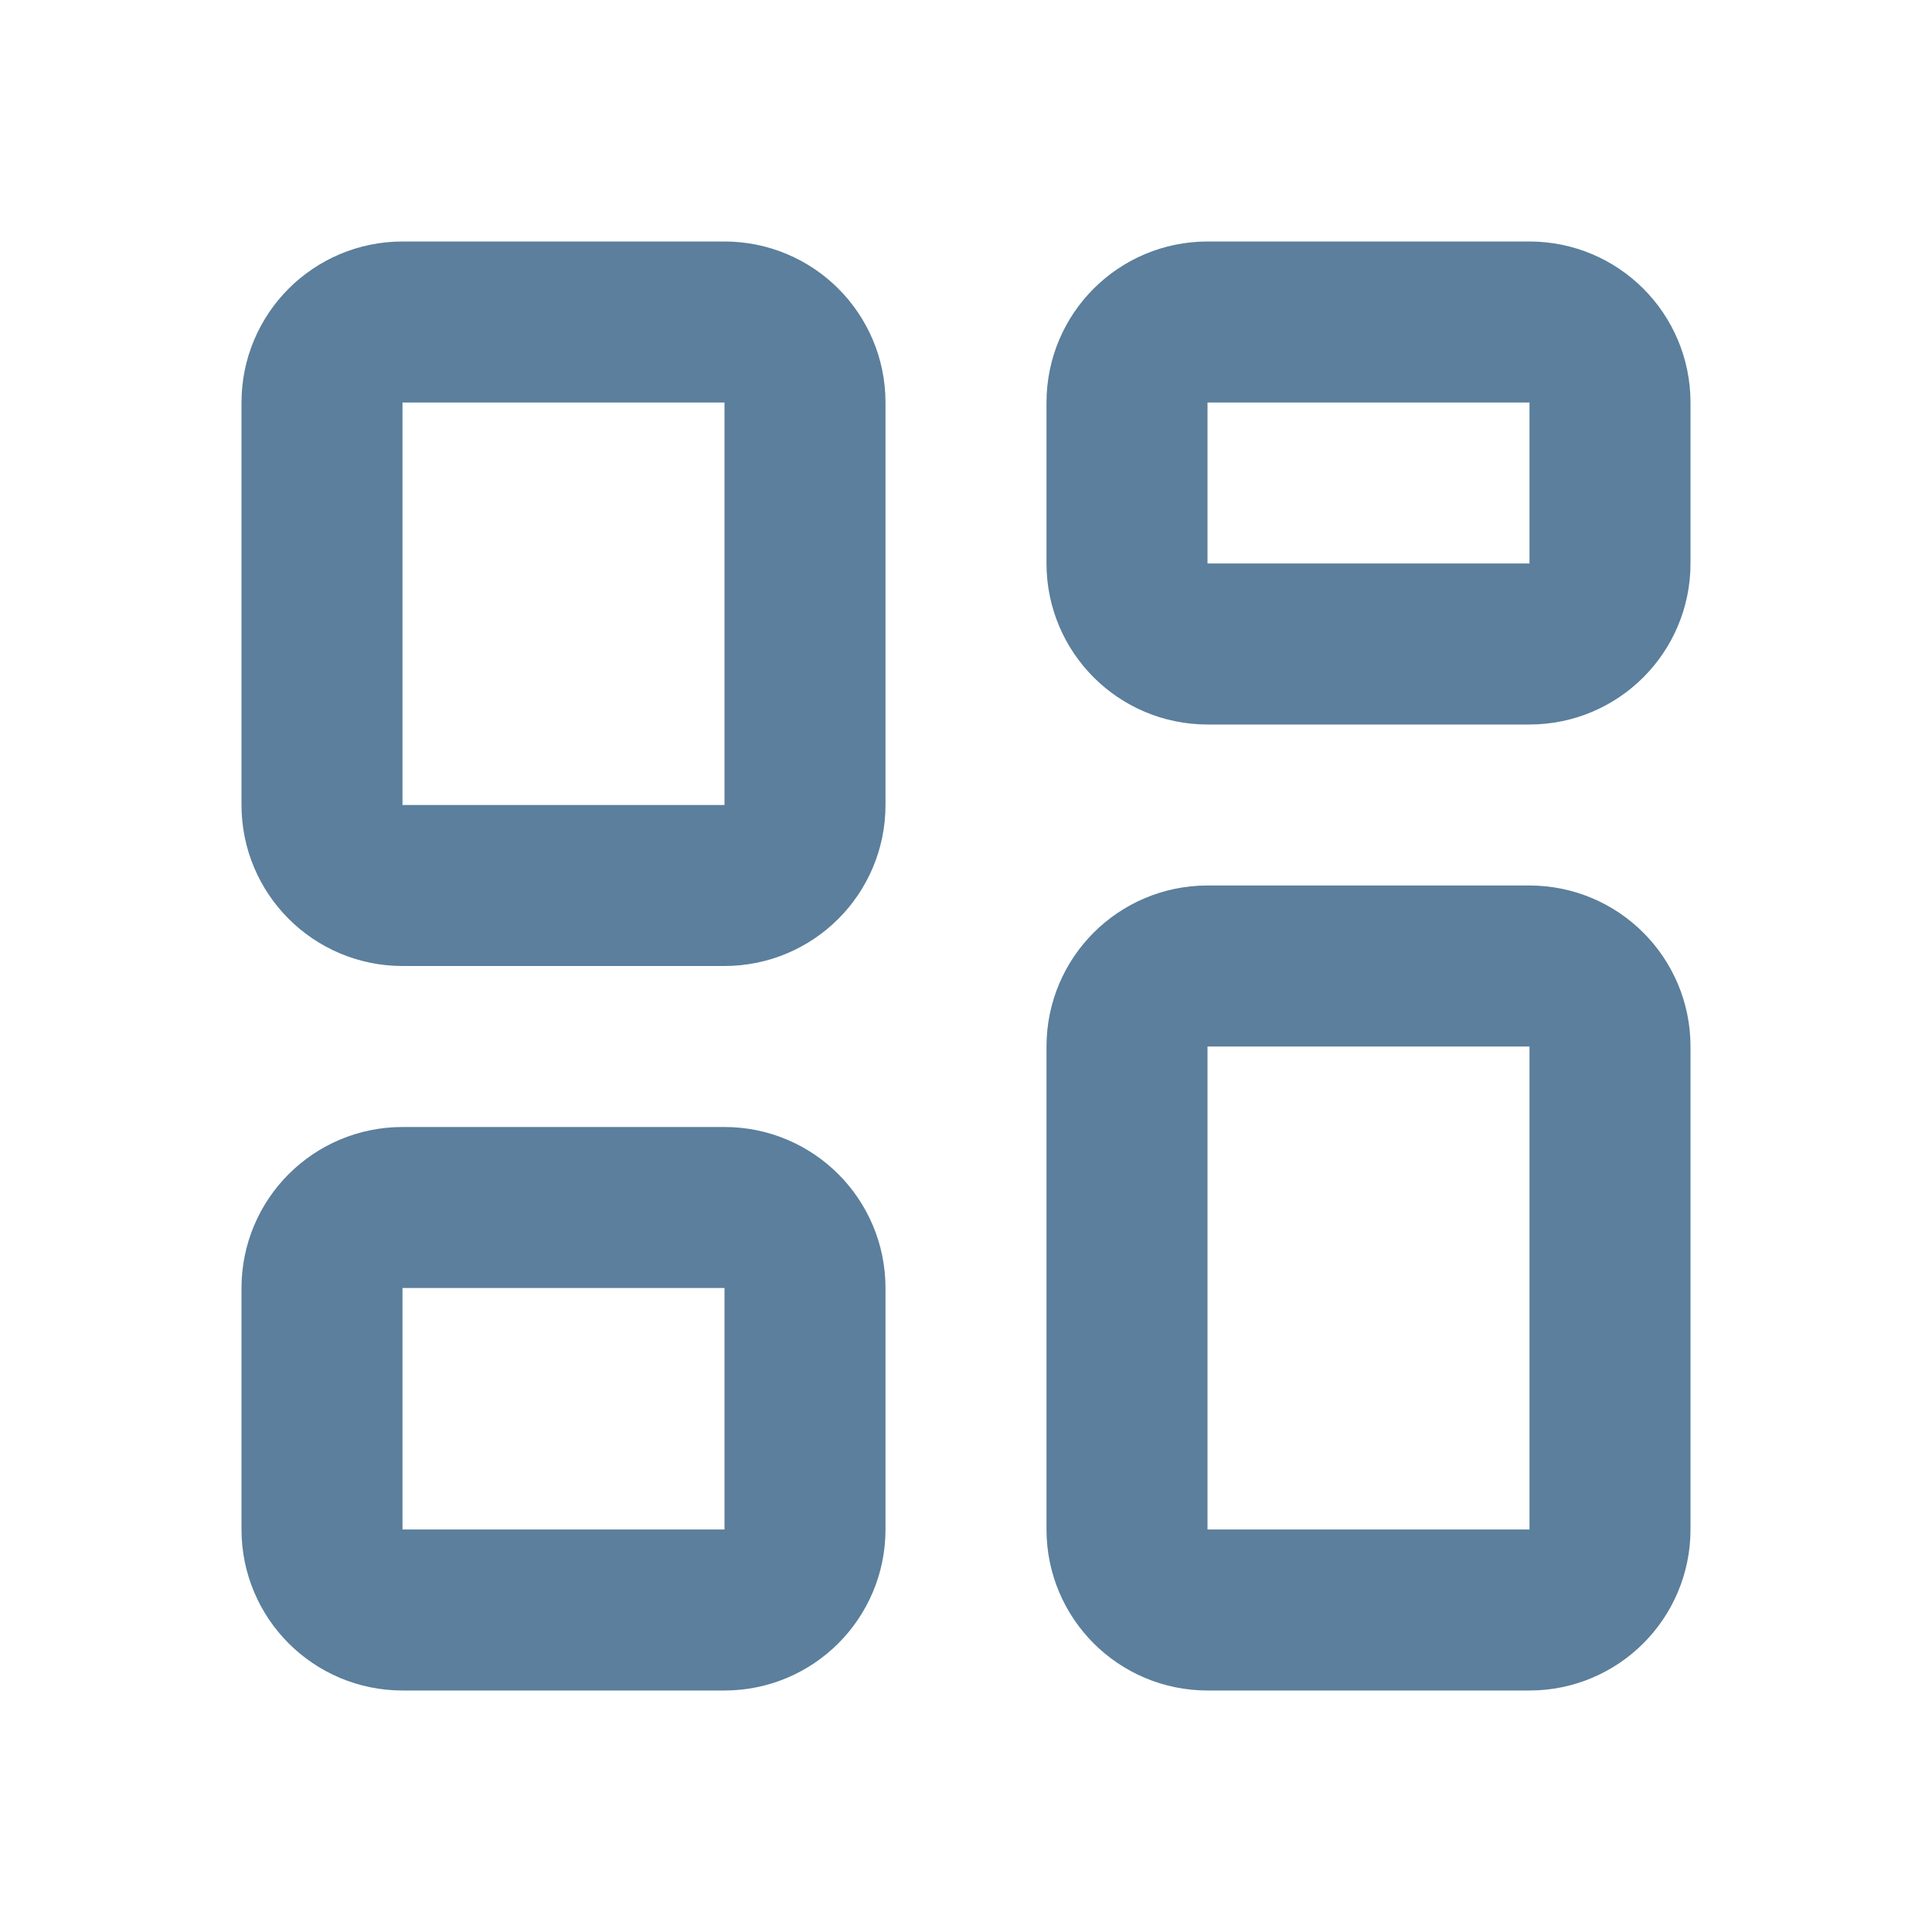
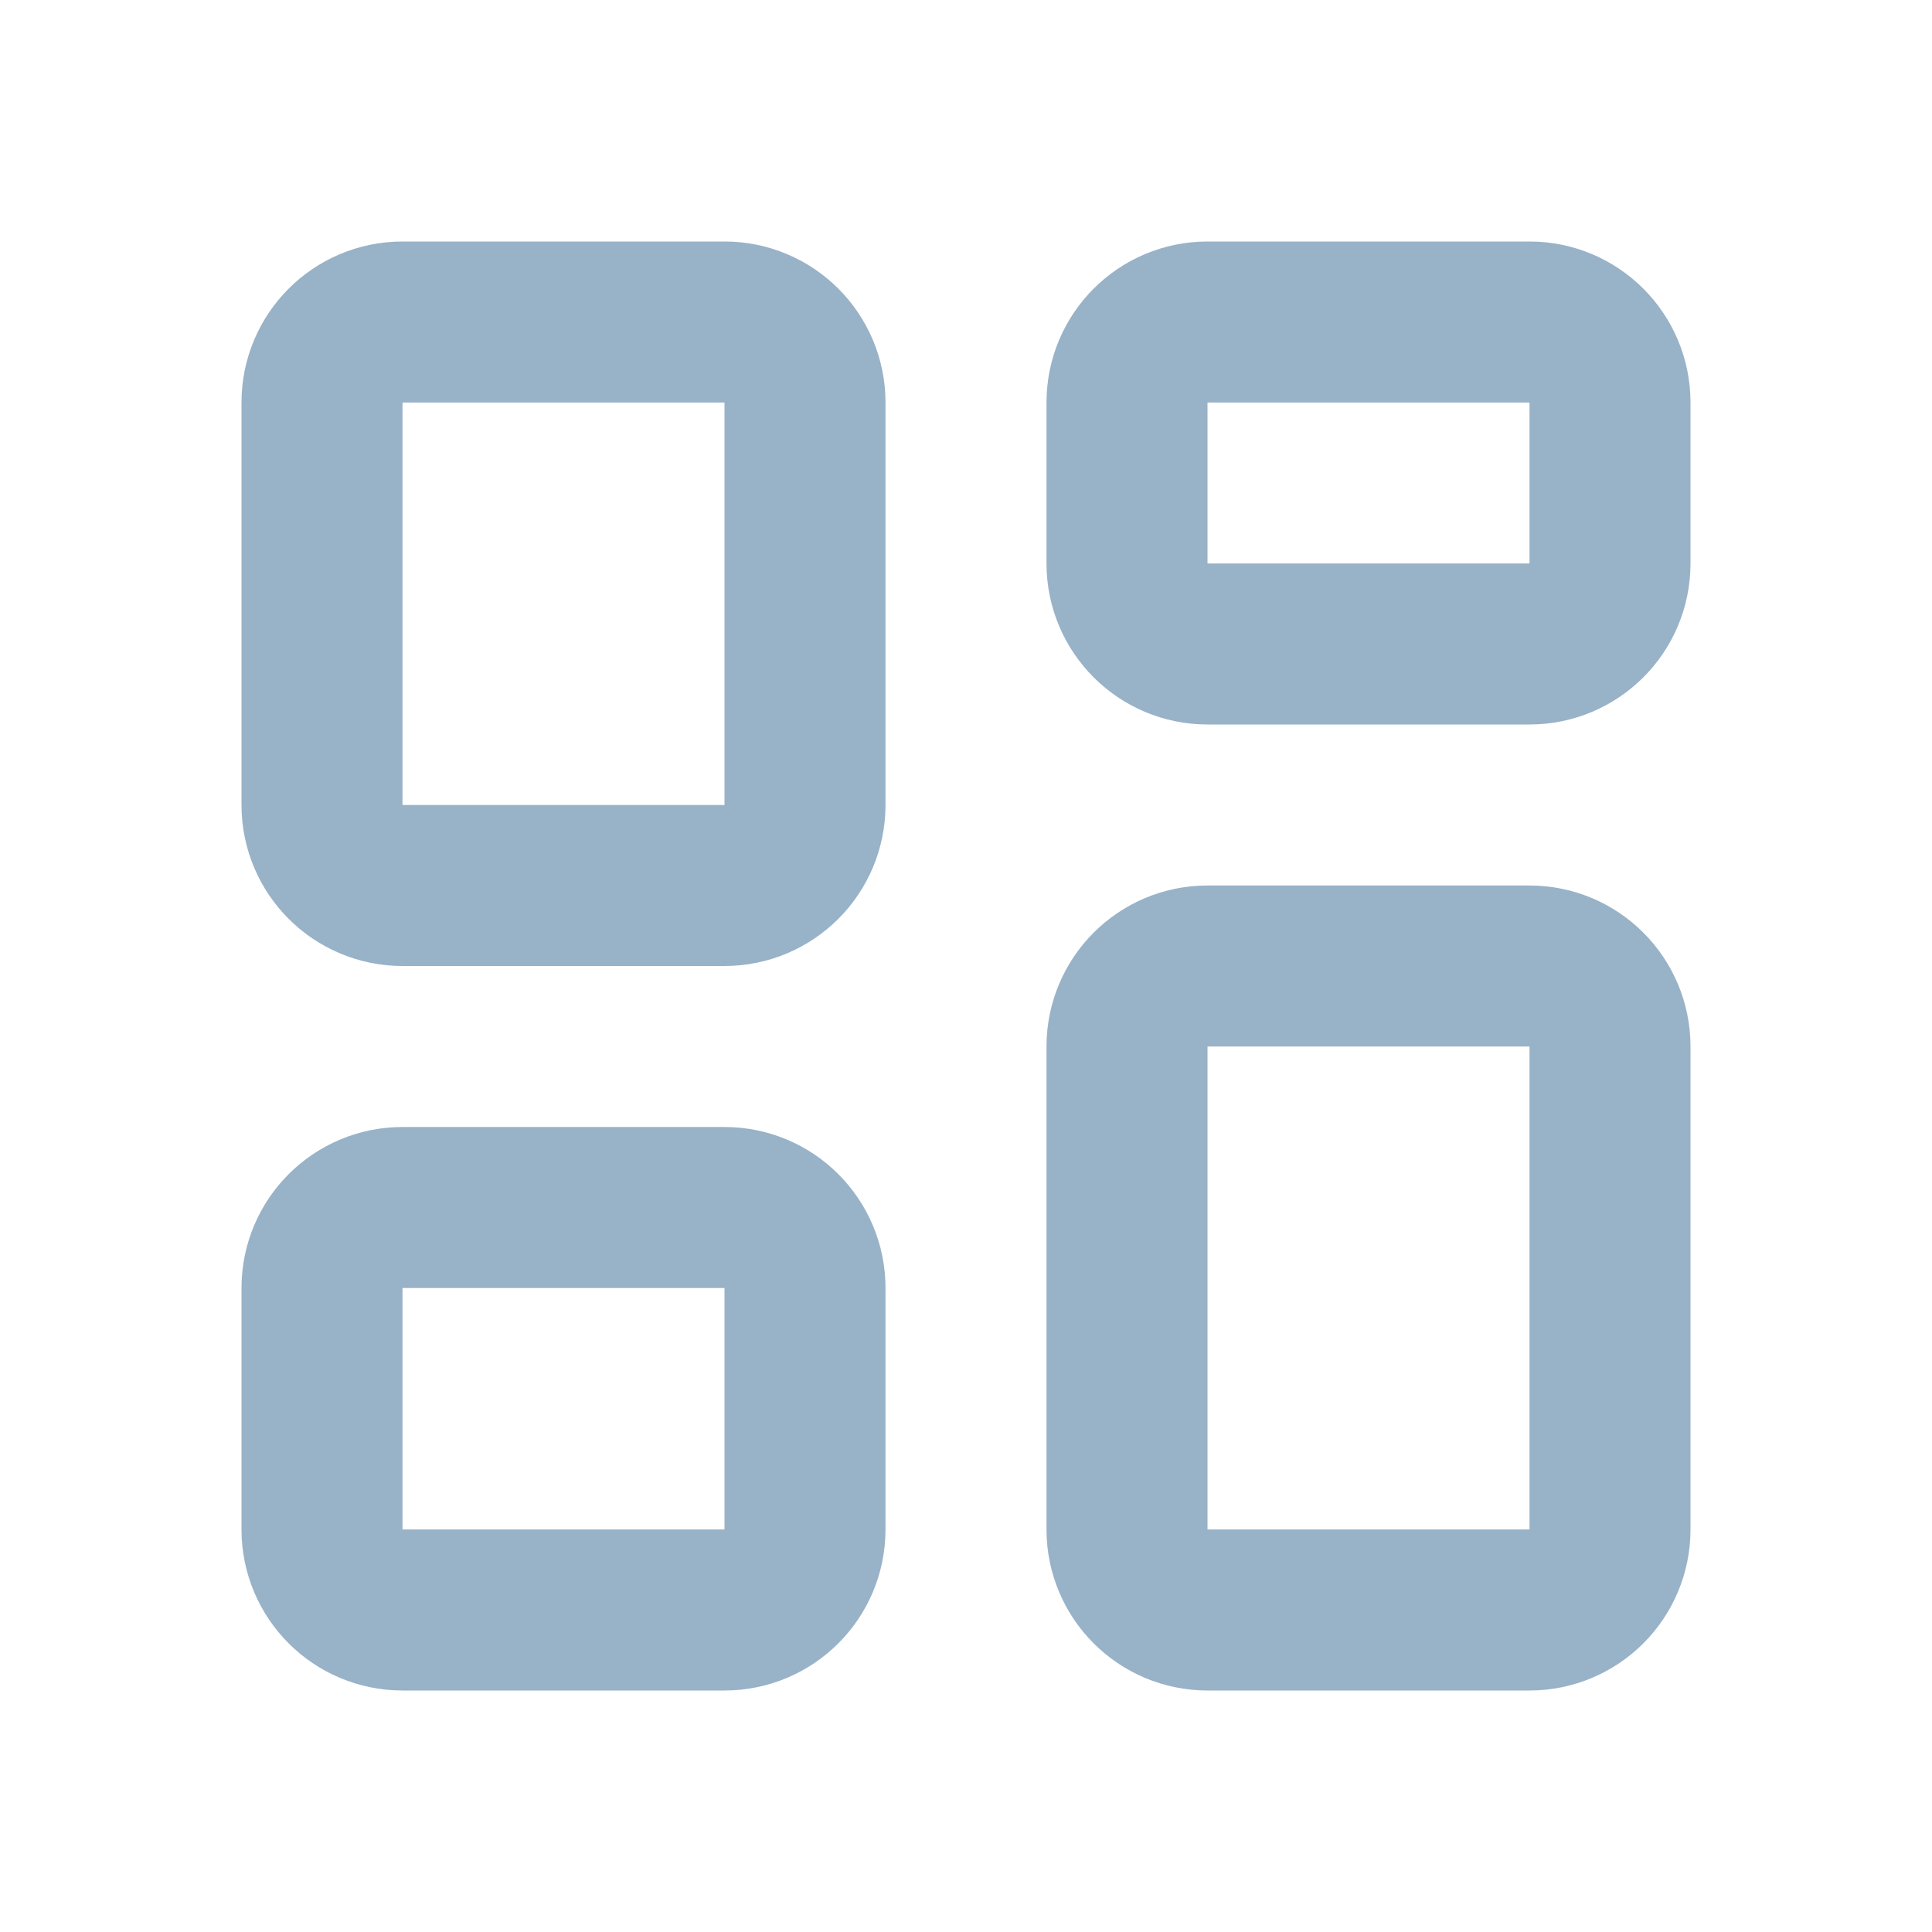
<svg xmlns="http://www.w3.org/2000/svg" width="800px" height="800px" viewBox="0 0 24 24" fill="none">
-   <path stroke="#5b7f9c" stroke-width="2" d="M4 5a1 1 0 0 1 1-1h4a1 1 0 0 1 1 1v5a1 1 0 0 1-1 1H5a1 1 0 0 1-1-1V5ZM14 5a1 1 0 0 1 1-1h4a1 1 0 0 1 1 1v2a1 1 0 0 1-1 1h-4a1 1 0 0 1-1-1V5ZM4 16a1 1 0 0 1 1-1h4a1 1 0 0 1 1 1v3a1 1 0 0 1-1 1H5a1 1 0 0 1-1-1v-3ZM14 13a1 1 0 0 1 1-1h4a1 1 0 0 1 1 1v6a1 1 0 0 1-1 1h-4a1 1 0 0 1-1-1v-6Z" />
+   <path stroke="#98b2c8" stroke-width="2" d="M4 5a1 1 0 0 1 1-1h4a1 1 0 0 1 1 1v5a1 1 0 0 1-1 1H5a1 1 0 0 1-1-1V5ZM14 5a1 1 0 0 1 1-1h4a1 1 0 0 1 1 1v2a1 1 0 0 1-1 1h-4a1 1 0 0 1-1-1V5ZM4 16a1 1 0 0 1 1-1h4a1 1 0 0 1 1 1v3a1 1 0 0 1-1 1H5a1 1 0 0 1-1-1v-3ZM14 13a1 1 0 0 1 1-1h4a1 1 0 0 1 1 1v6a1 1 0 0 1-1 1h-4a1 1 0 0 1-1-1v-6Z" />
</svg>
